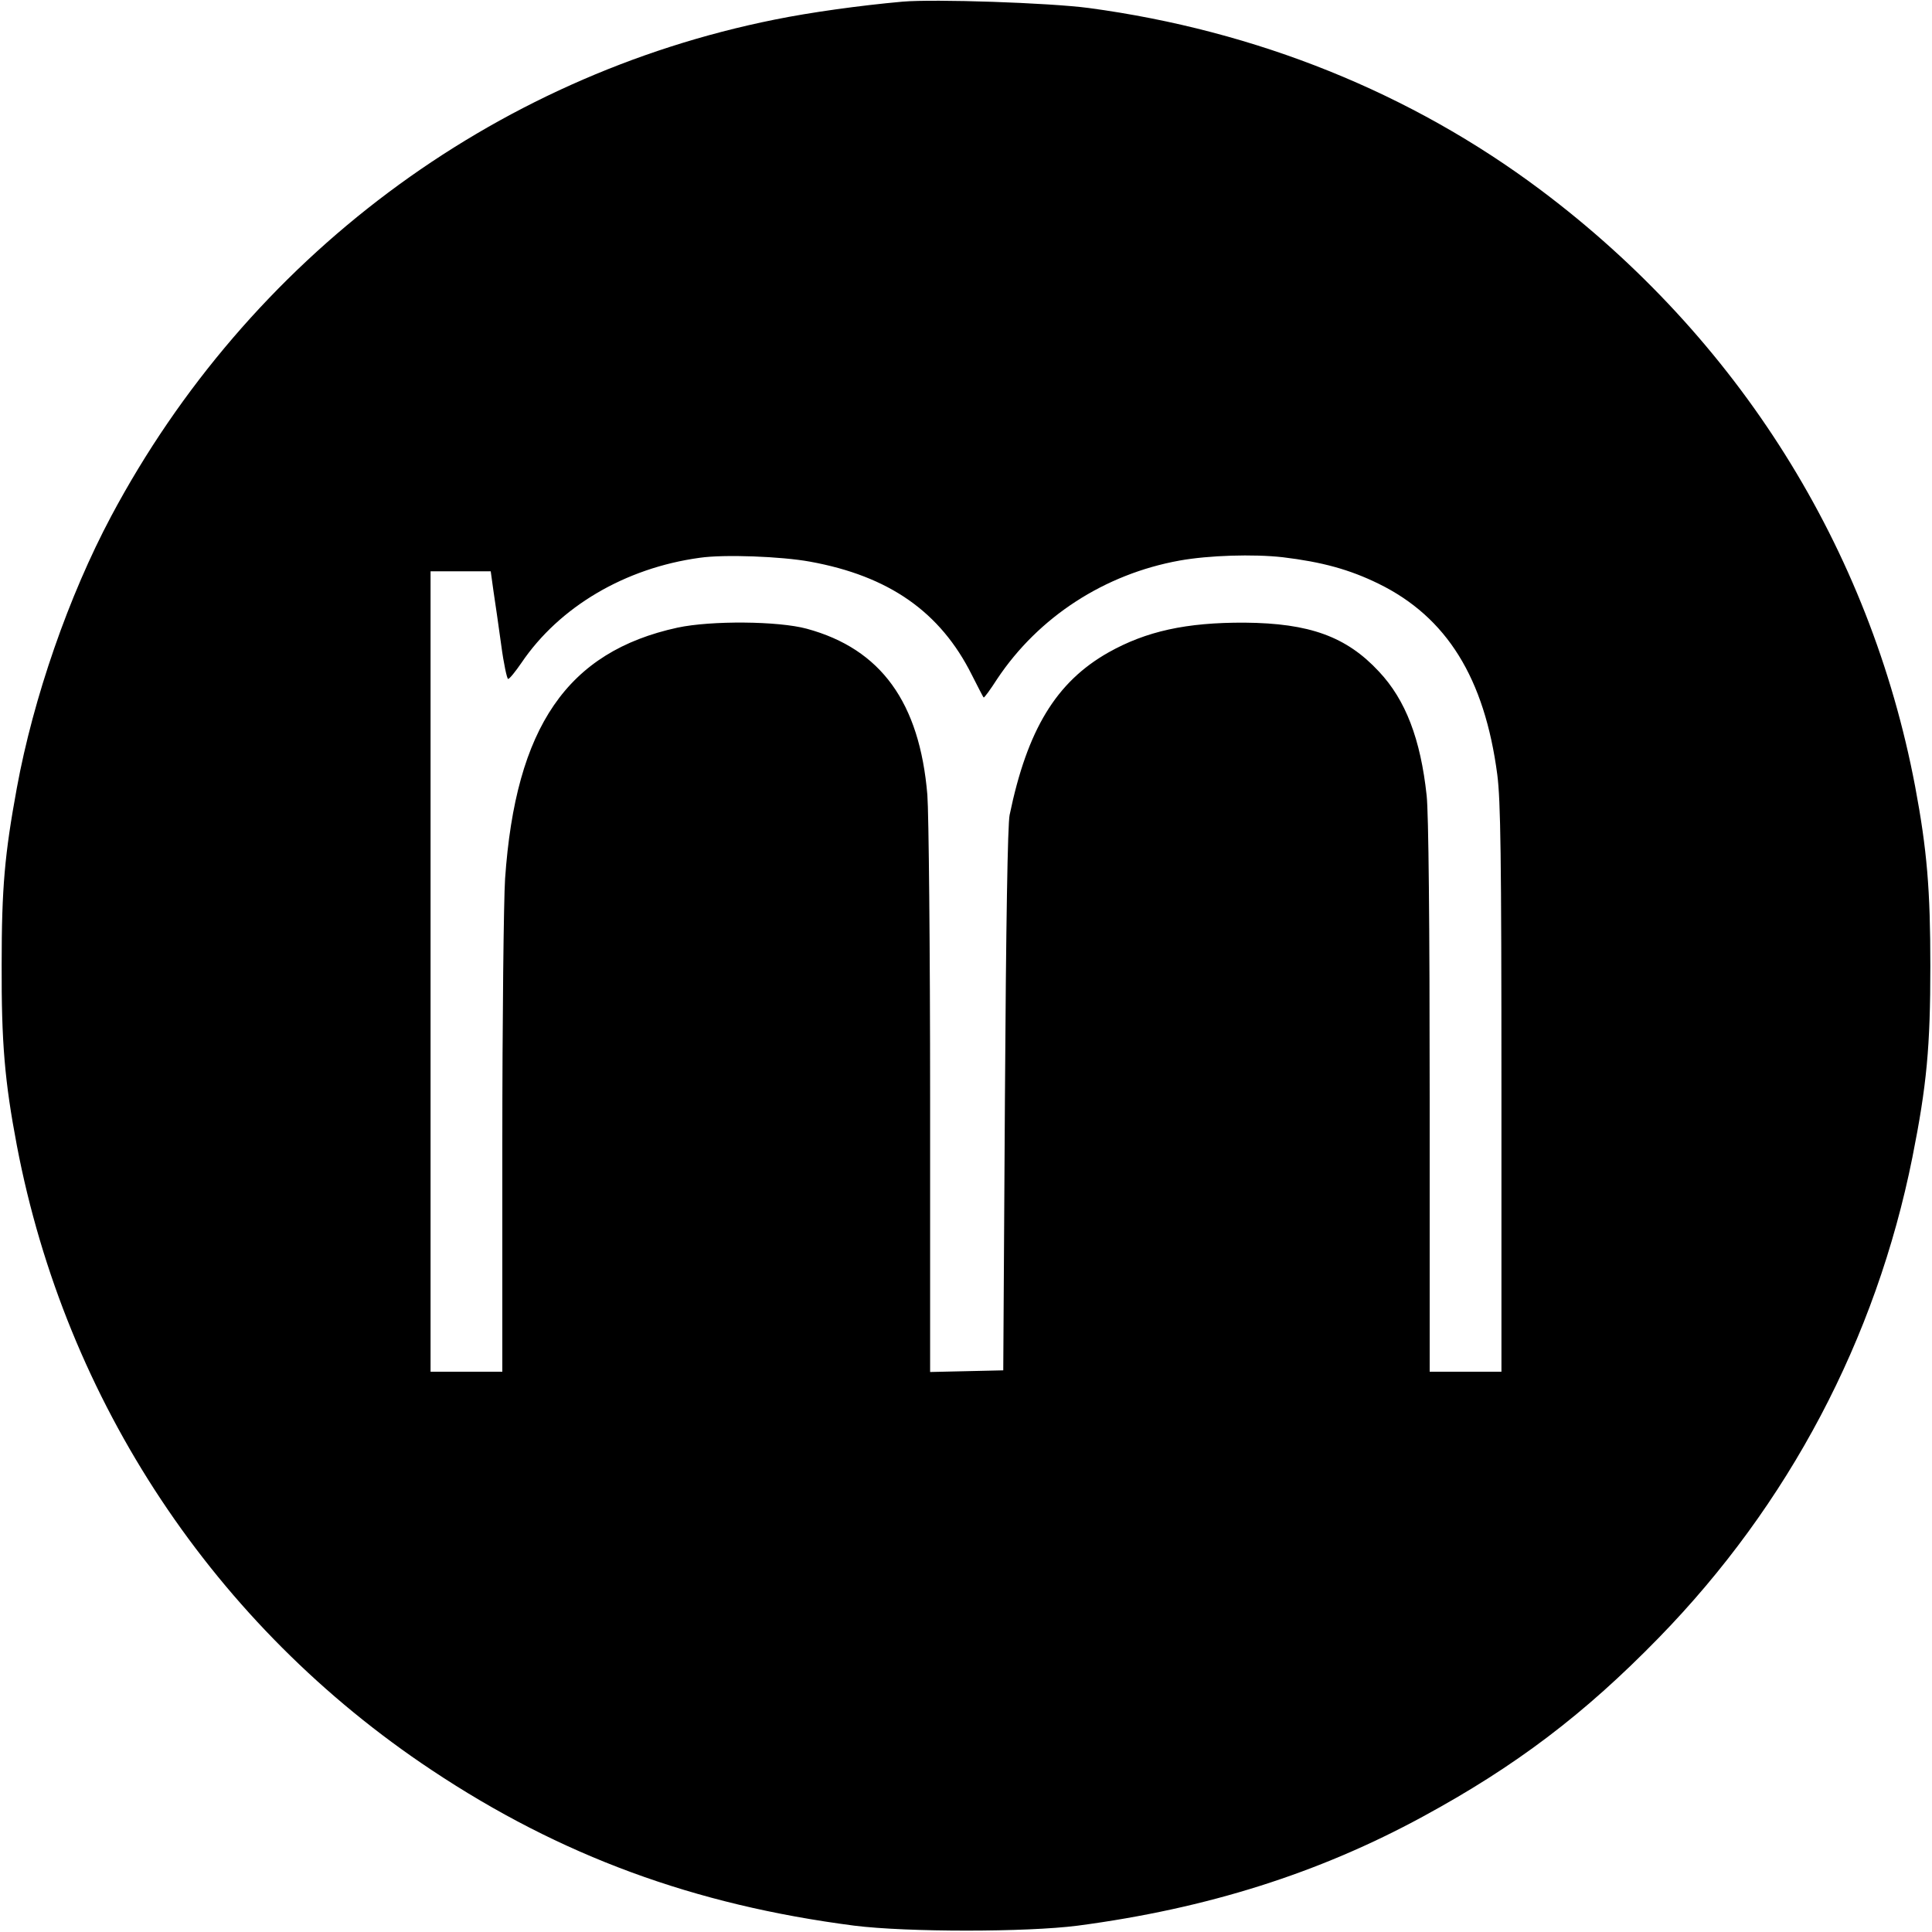
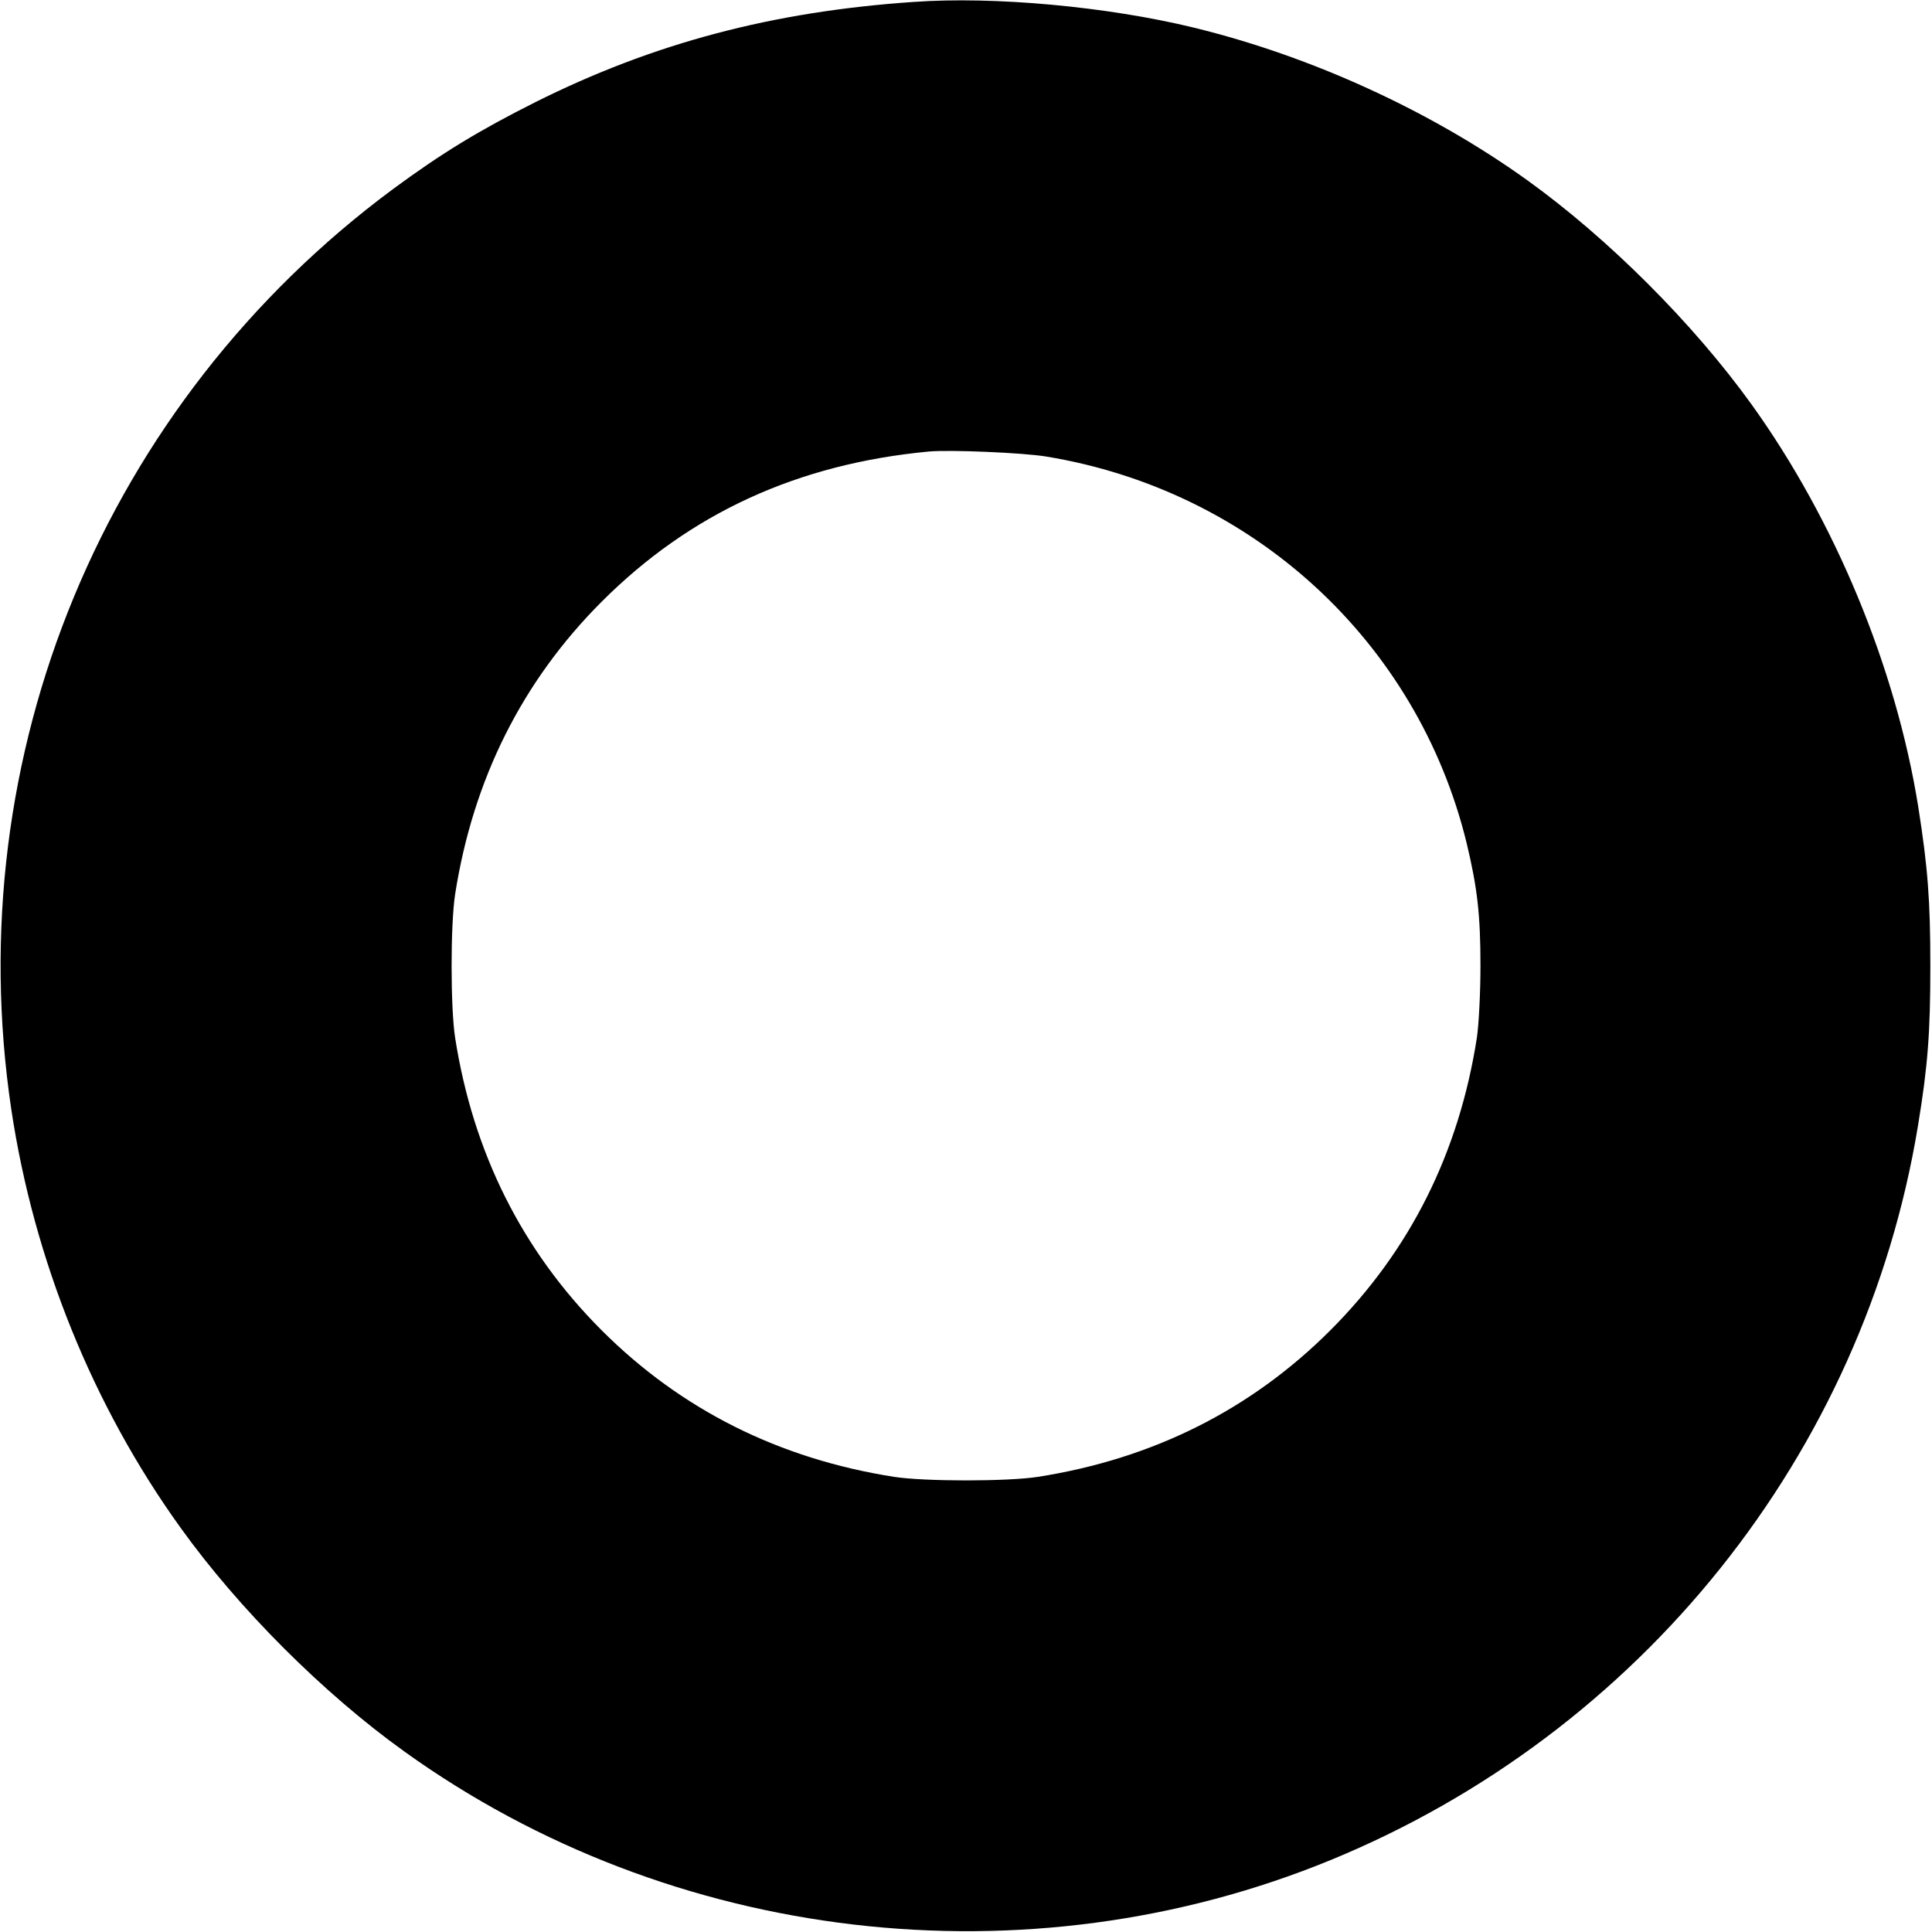
<svg xmlns="http://www.w3.org/2000/svg" version="1.0" width="700pt" height="700pt" viewBox="0 0 700 700" preserveAspectRatio="xMidYMid meet">
  <g transform="translate(0,700) scale(0.1,-0.1)" fill="#000000" stroke="none">
-     <path d="M3270 6994 c-156 -14 -335 -39 -463 -65 -1026 -206 -1906 -865 -2404 -1799 -154 -289 -282 -658 -342 -985 -44 -240 -55 -361 -55 -640 -1 -282 11 -423 55 -655 177 -928 716 -1741 1504 -2264 466 -310 950 -488 1530 -563 191 -24 624 -24 810 0 469 62 873 190 1250 395 337 183 585 371 855 648 471 483 787 1082 919 1741 52 261 65 400 65 693 0 276 -12 421 -55 650 -164 865 -642 1625 -1356 2161 -471 353 -1030 578 -1638 660 -144 19 -559 33 -675 23z m-335 -2029 c286 -52 472 -182 586 -410 22 -43 41 -81 43 -82 2 -2 24 28 49 67 150 225 389 380 661 429 106 19 267 24 374 12 141 -17 241 -44 347 -96 247 -121 384 -342 430 -692 12 -95 15 -286 15 -1139 l0 -1024 -130 0 -130 0 0 995 c0 628 -4 1032 -11 1093 -22 204 -76 346 -173 449 -118 127 -252 175 -486 177 -212 1 -357 -31 -494 -108 -189 -107 -294 -279 -358 -589 -7 -34 -13 -387 -17 -1032 l-6 -980 -132 -3 -133 -3 0 988 c0 548 -5 1039 -10 1103 -28 335 -168 529 -437 602 -103 28 -346 30 -468 4 -400 -87 -587 -360 -625 -910 -5 -78 -10 -511 -10 -963 l0 -823 -130 0 -130 0 0 1450 0 1450 109 0 109 0 10 -72 c6 -40 19 -128 28 -195 9 -68 21 -123 25 -123 5 0 26 26 48 58 138 204 376 344 646 381 89 13 296 5 400 -14z" />
+     <path d="M3310 6993 c-513 -35 -944 -150 -1370 -363 -207 -104 -341 -186 -516 -315 -1046 -775 -1575 -2051 -1383 -3335 82 -546 295 -1073 613 -1515 211 -294 517 -600 811 -811 967 -695 2254 -846 3357 -393 1124 462 1931 1471 2127 2659 36 218 45 339 45 580 0 238 -9 356 -44 578 -81 504 -302 1037 -604 1457 -211 293 -518 600 -811 811 -349 251 -783 450 -1210 554 -312 76 -723 114 -1015 93z m480 -1647 c750 -123 1346 -671 1524 -1401 39 -163 50 -260 50 -445 0 -96 -6 -213 -13 -260 -65 -417 -242 -771 -531 -1060 -288 -288 -644 -466 -1060 -531 -110 -17 -410 -17 -520 0 -416 65 -772 243 -1060 531 -288 288 -466 644 -531 1060 -17 110 -17 410 0 520 65 416 243 772 531 1060 320 320 709 499 1185 544 74 7 339 -4 425 -18z" />
  </g>
</svg>
